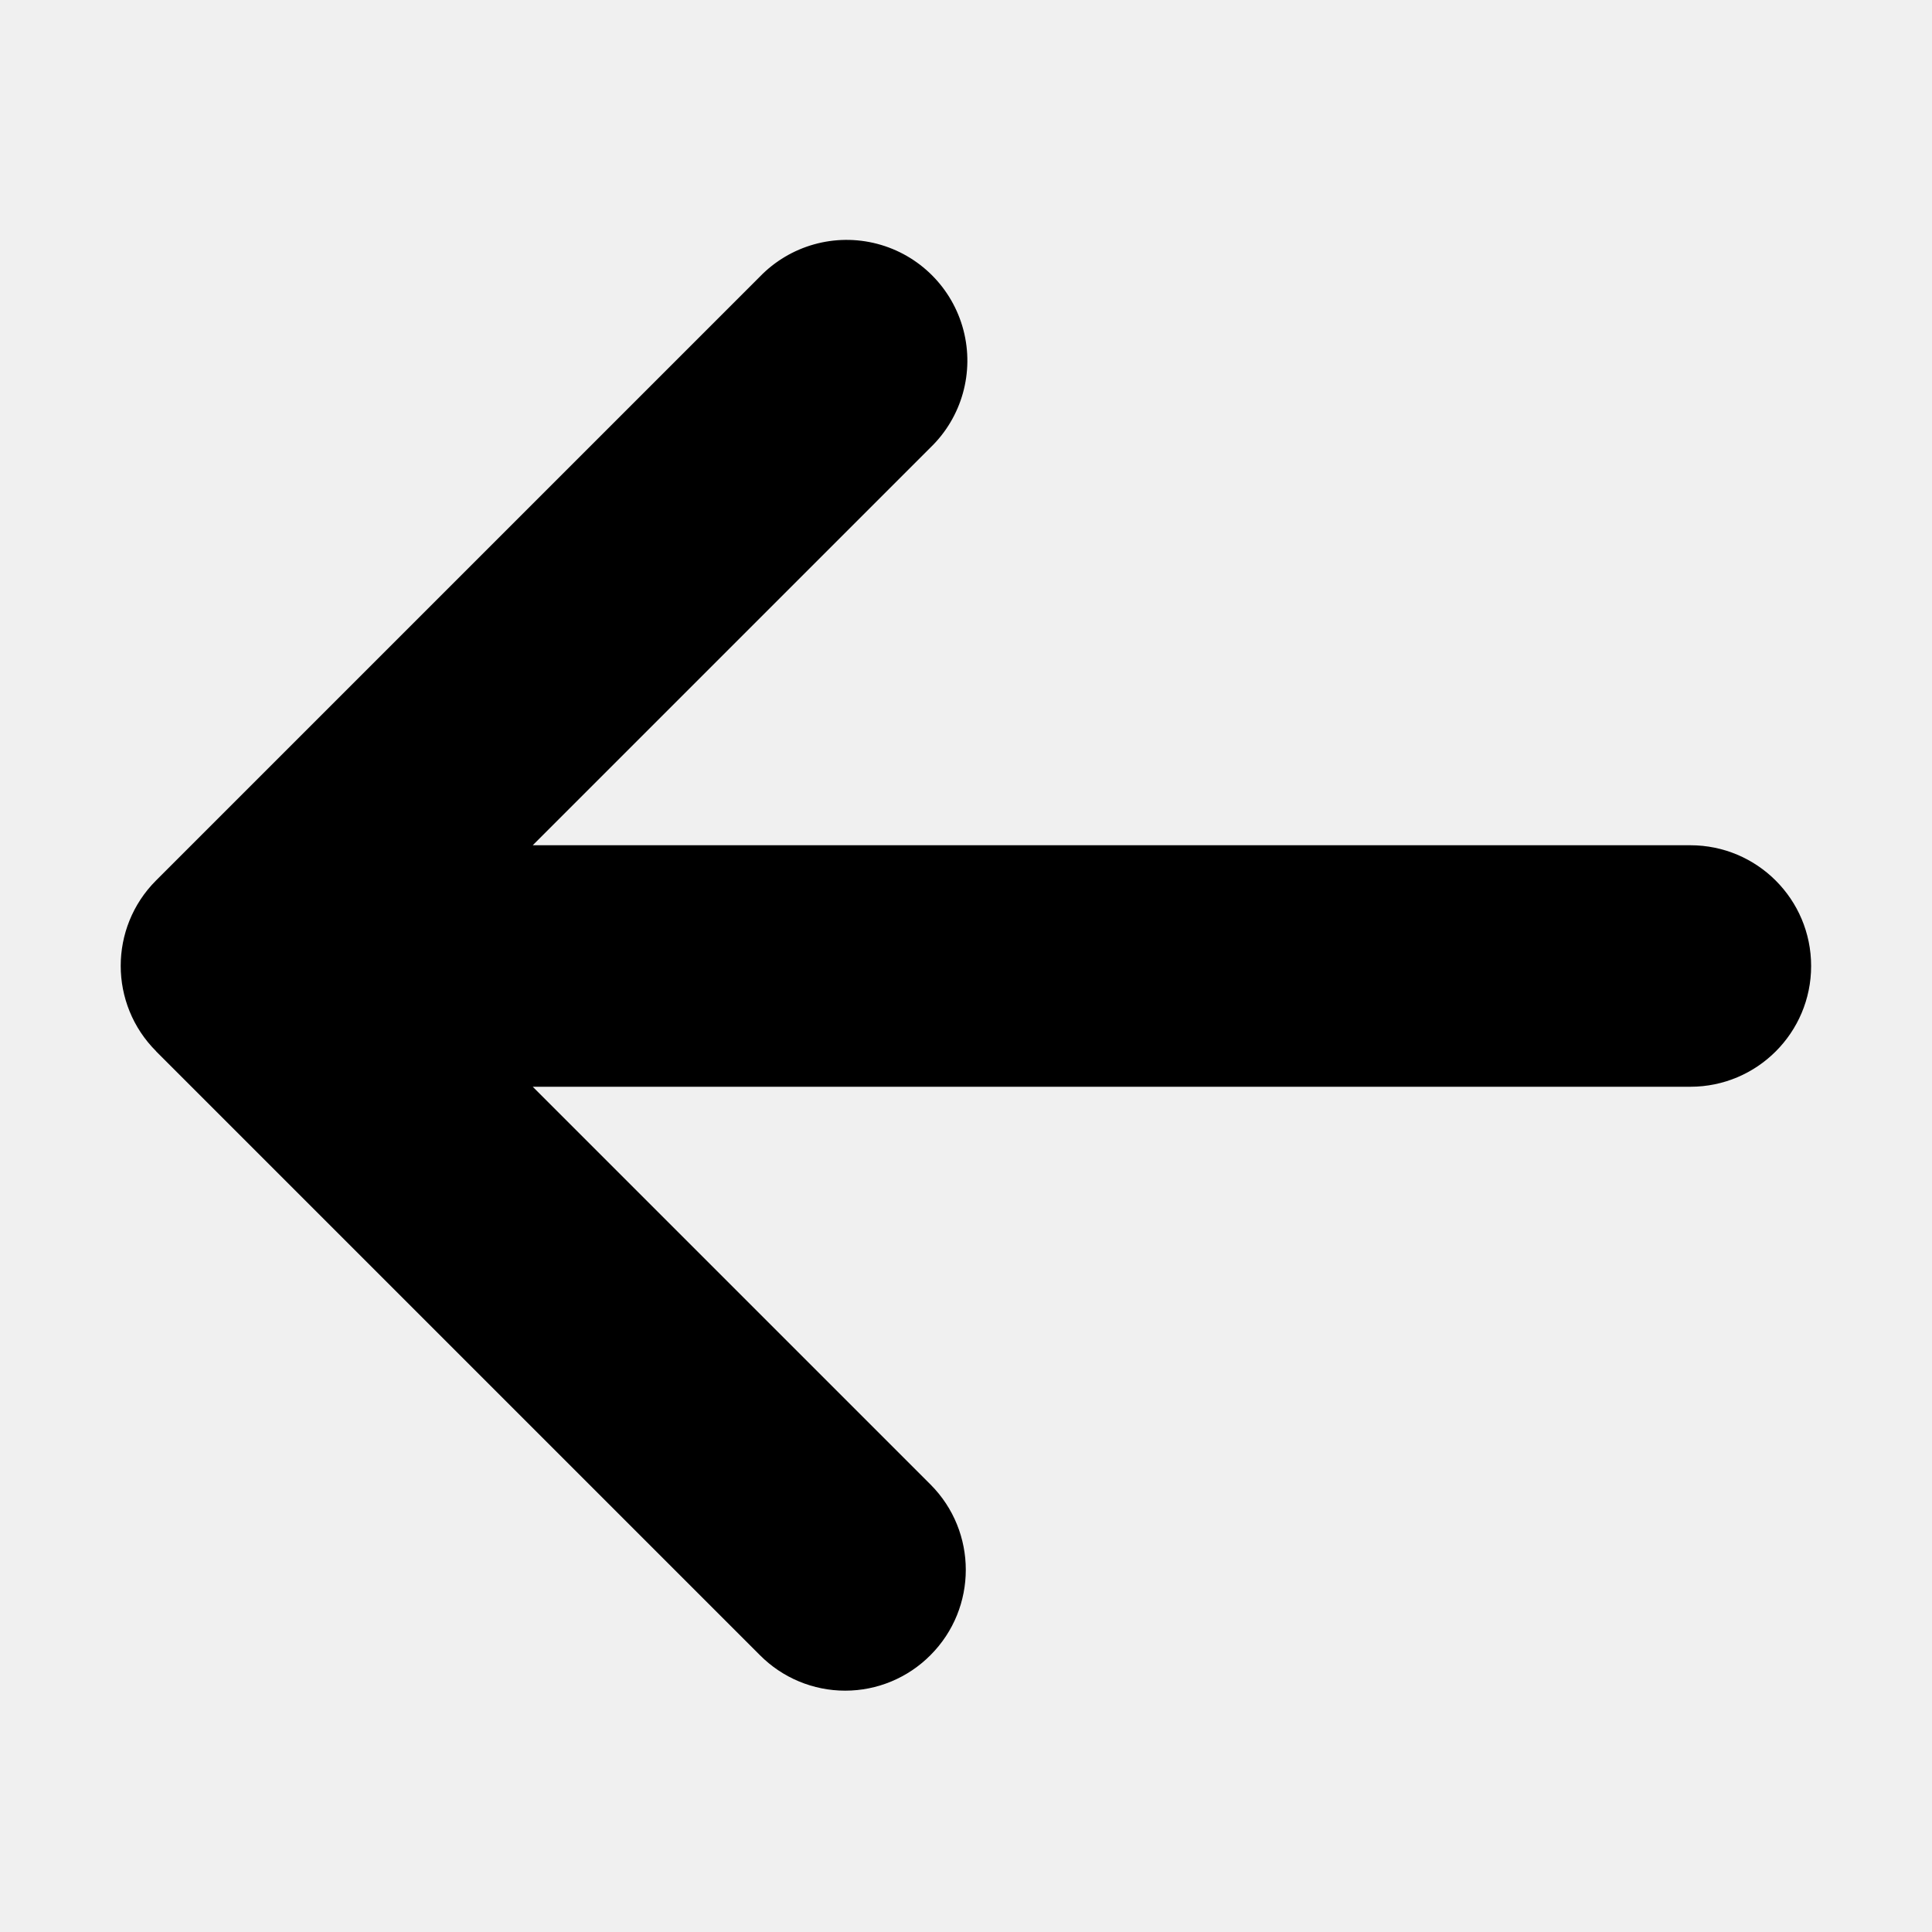
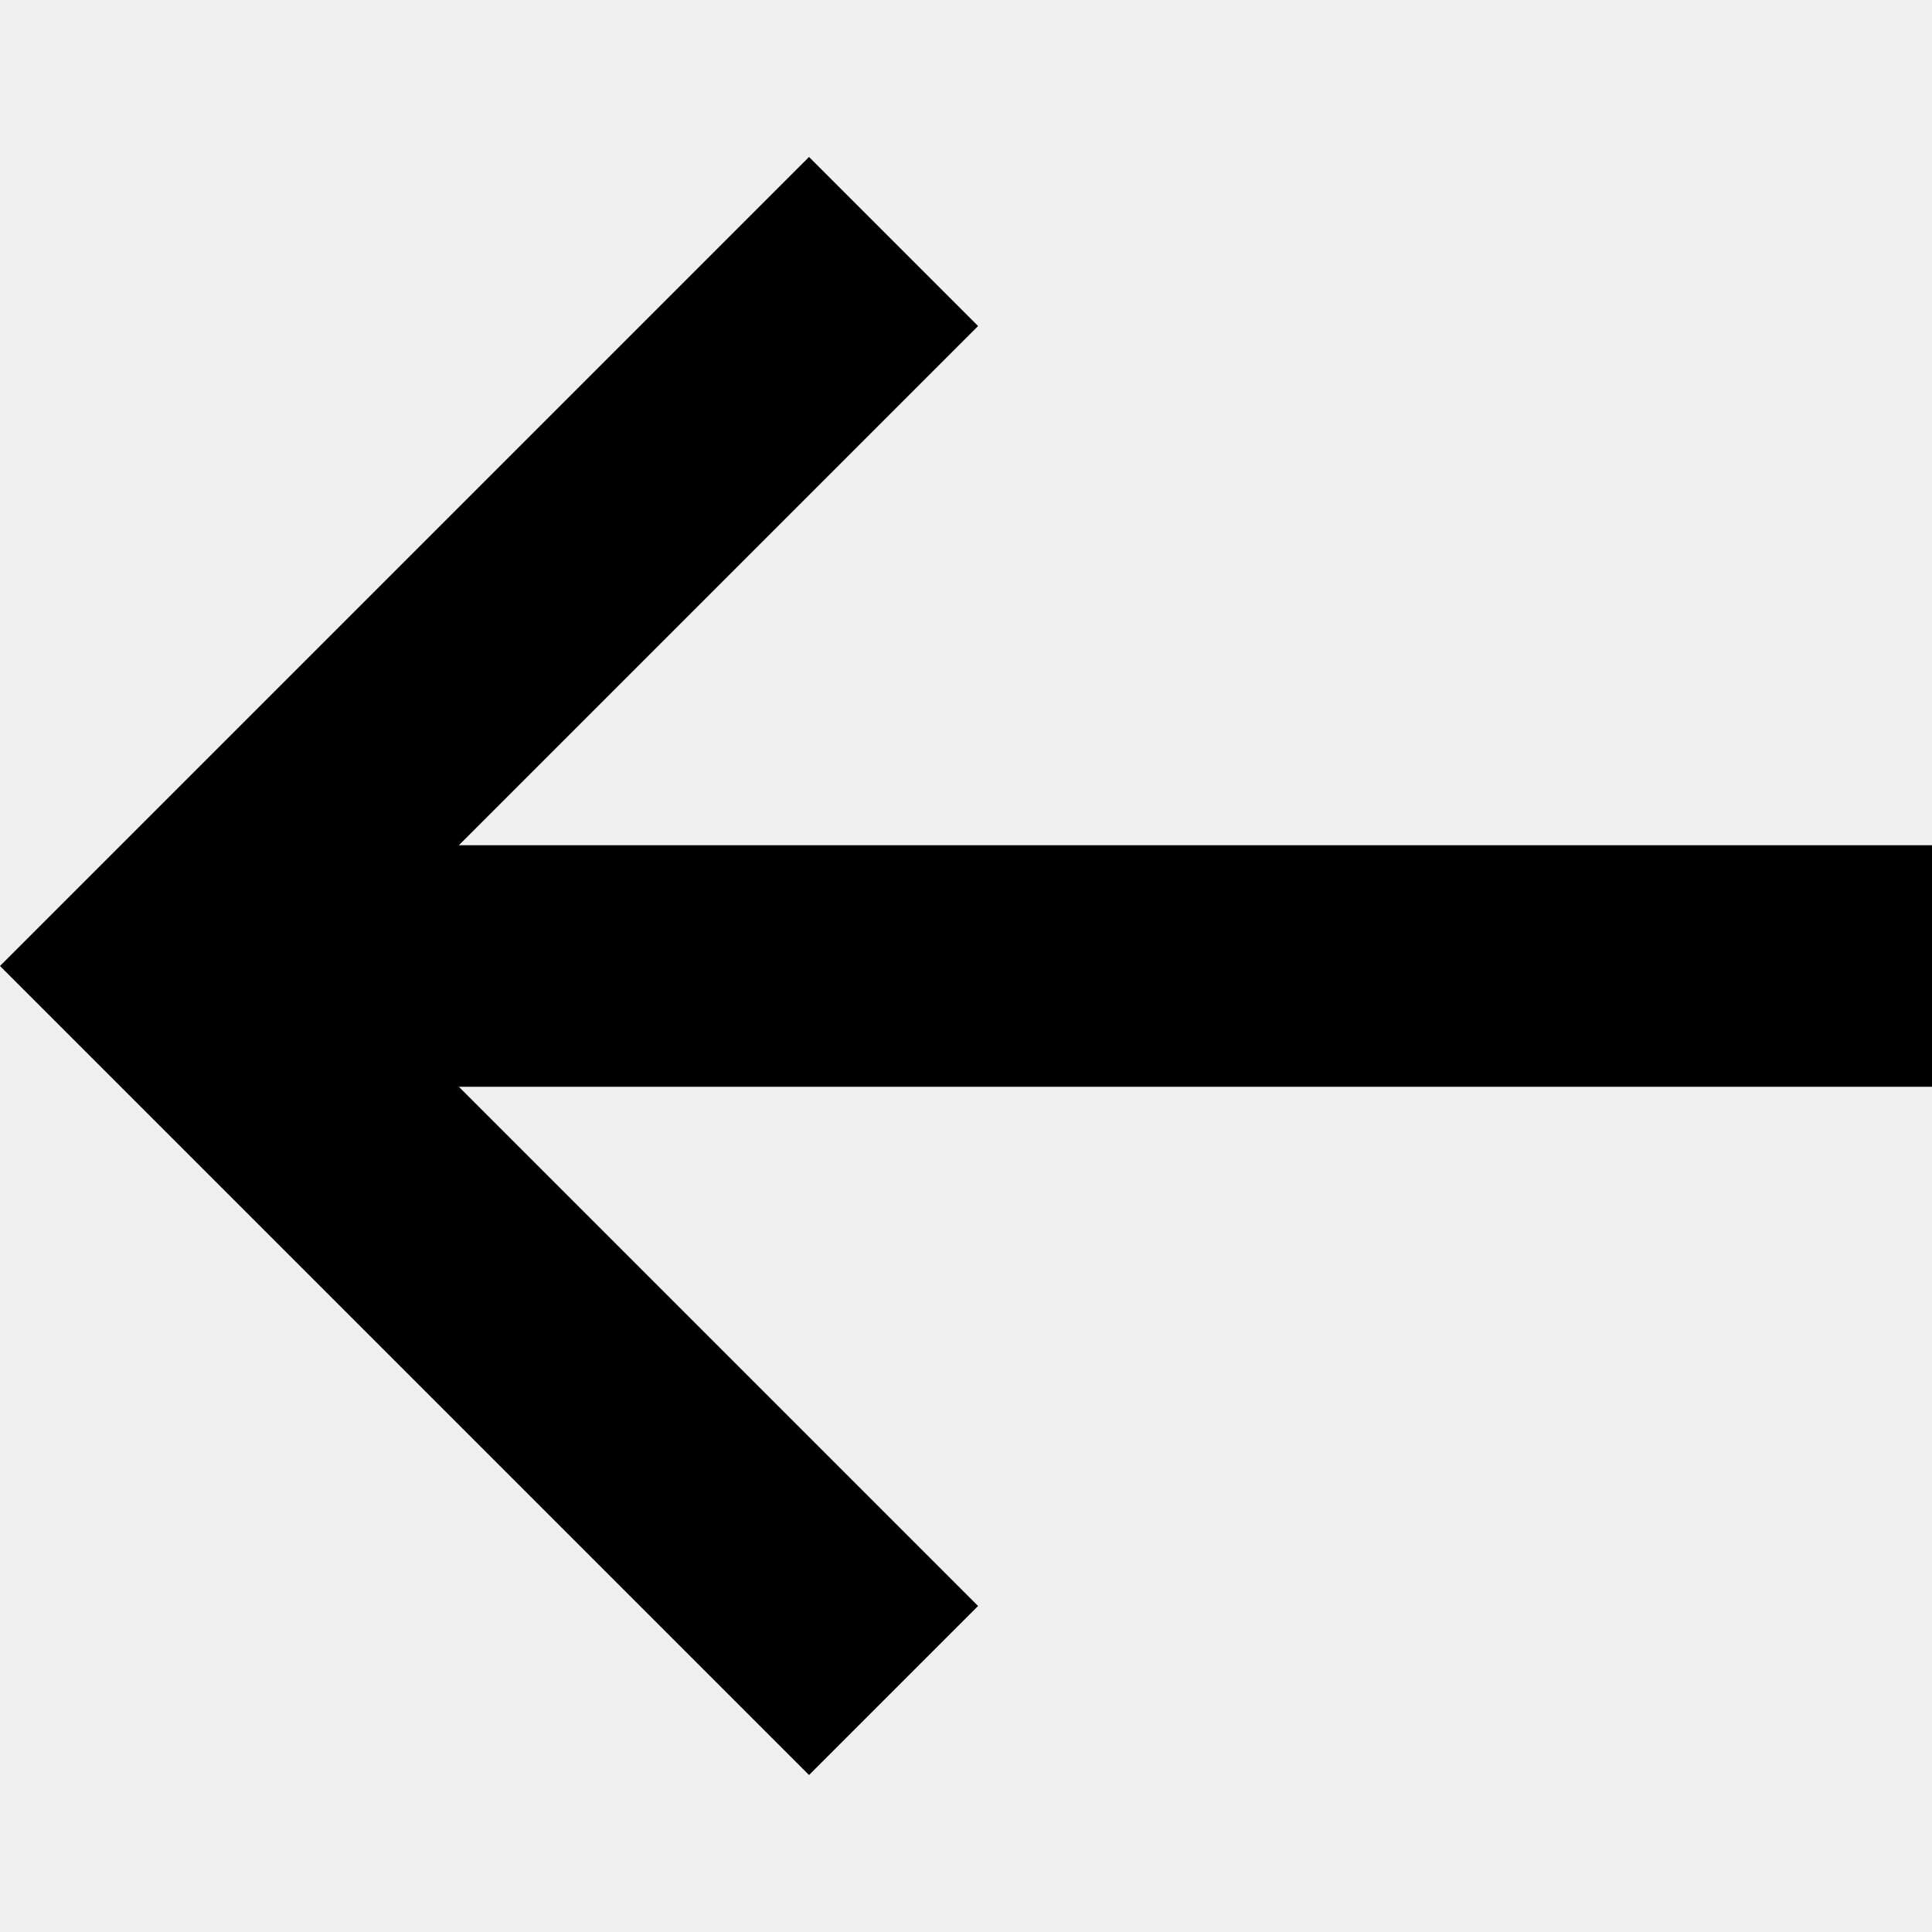
- <svg xmlns="http://www.w3.org/2000/svg" width="16" height="16" viewBox="0 0 16 16">
-   <path d="m1.293 8.707 5 5a.995.995 0 0 0 1.413 0 1 1 0 0 0 0-1.413L4.412 9h9.587a1 1 0 1 0 0-2H4.412l3.294-3.294a1 1 0 1 0-1.414-1.414l-5 5a1 1 0 0 0 .001 1.414Z" />
+ <svg xmlns="http://www.w3.org/2000/svg" width="16" height="16" viewBox="0 0 16 16" fill="none">
+   <g clip-path="url(#clip0_219_2310)">
+     <path d="M6.7 14.7L8.1 13.3L3.8 9H16V7H3.8L8.1 2.7L6.7 1.3L0 8L6.7 14.7Z" fill="black" />
+   </g>
+   <defs>
+     <clipPath id="clip0_219_2310">
+       <rect width="16" height="16" fill="white" />
+     </clipPath>
+   </defs>
</svg>
